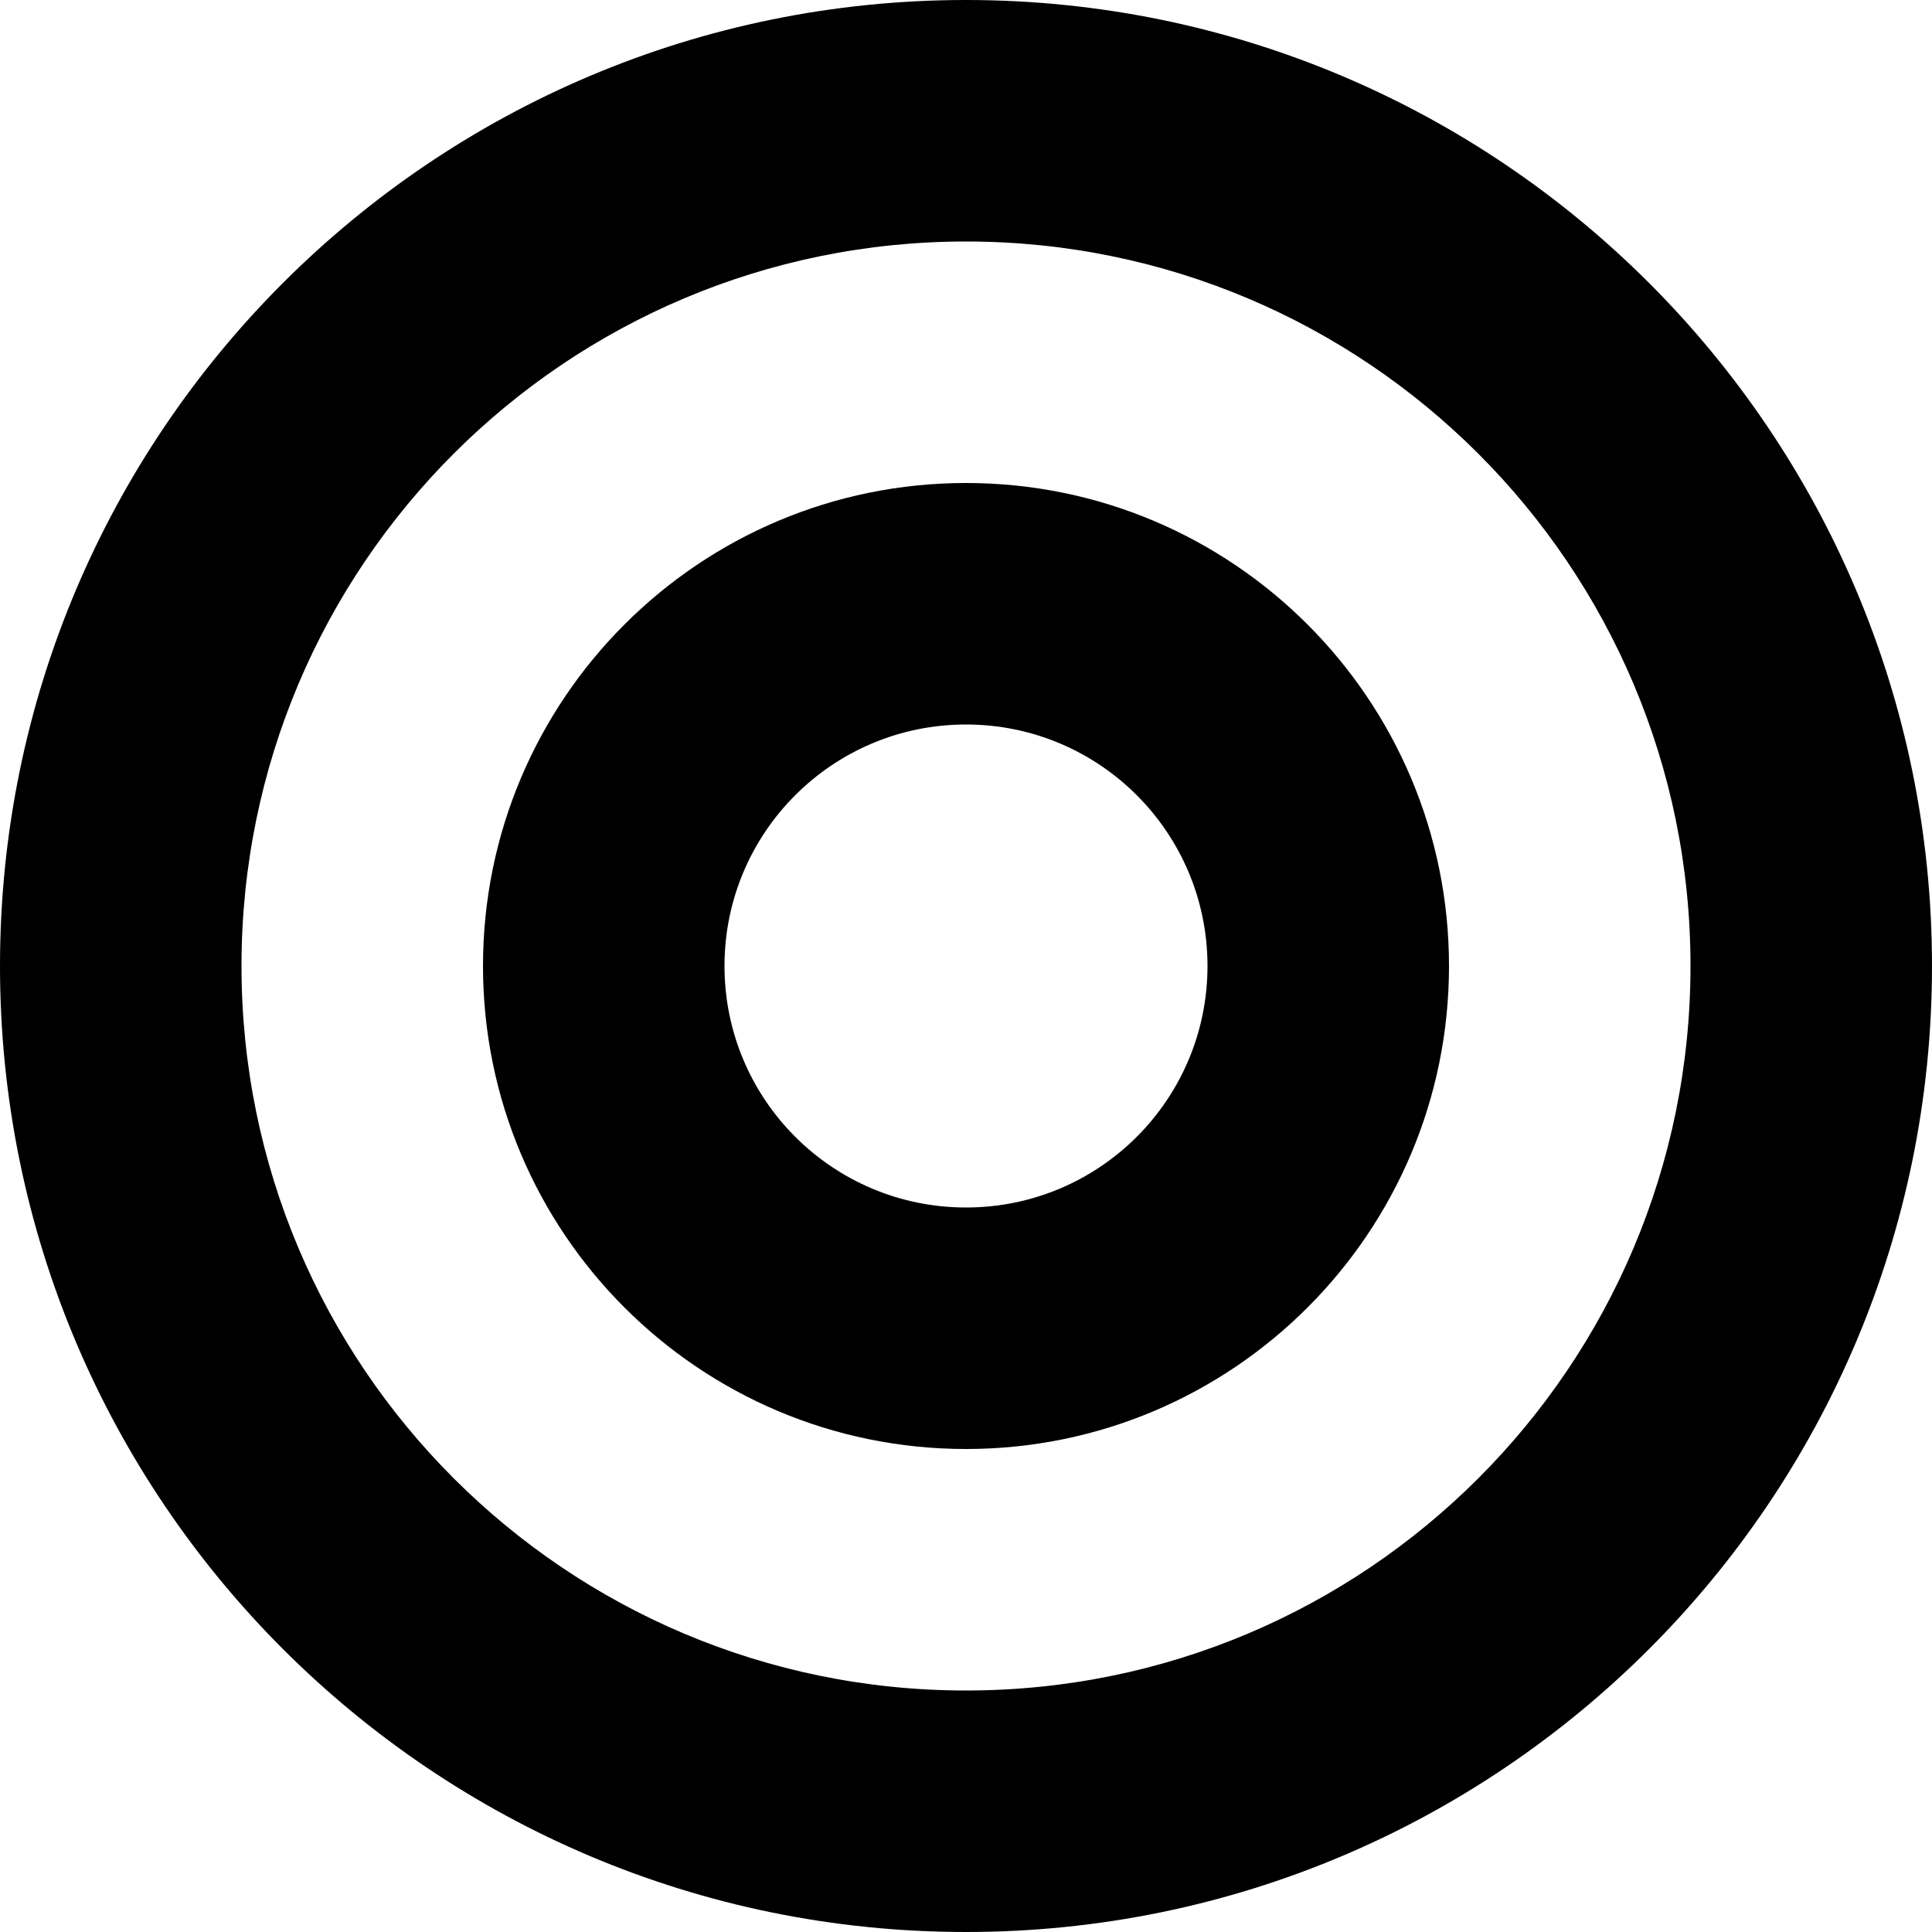
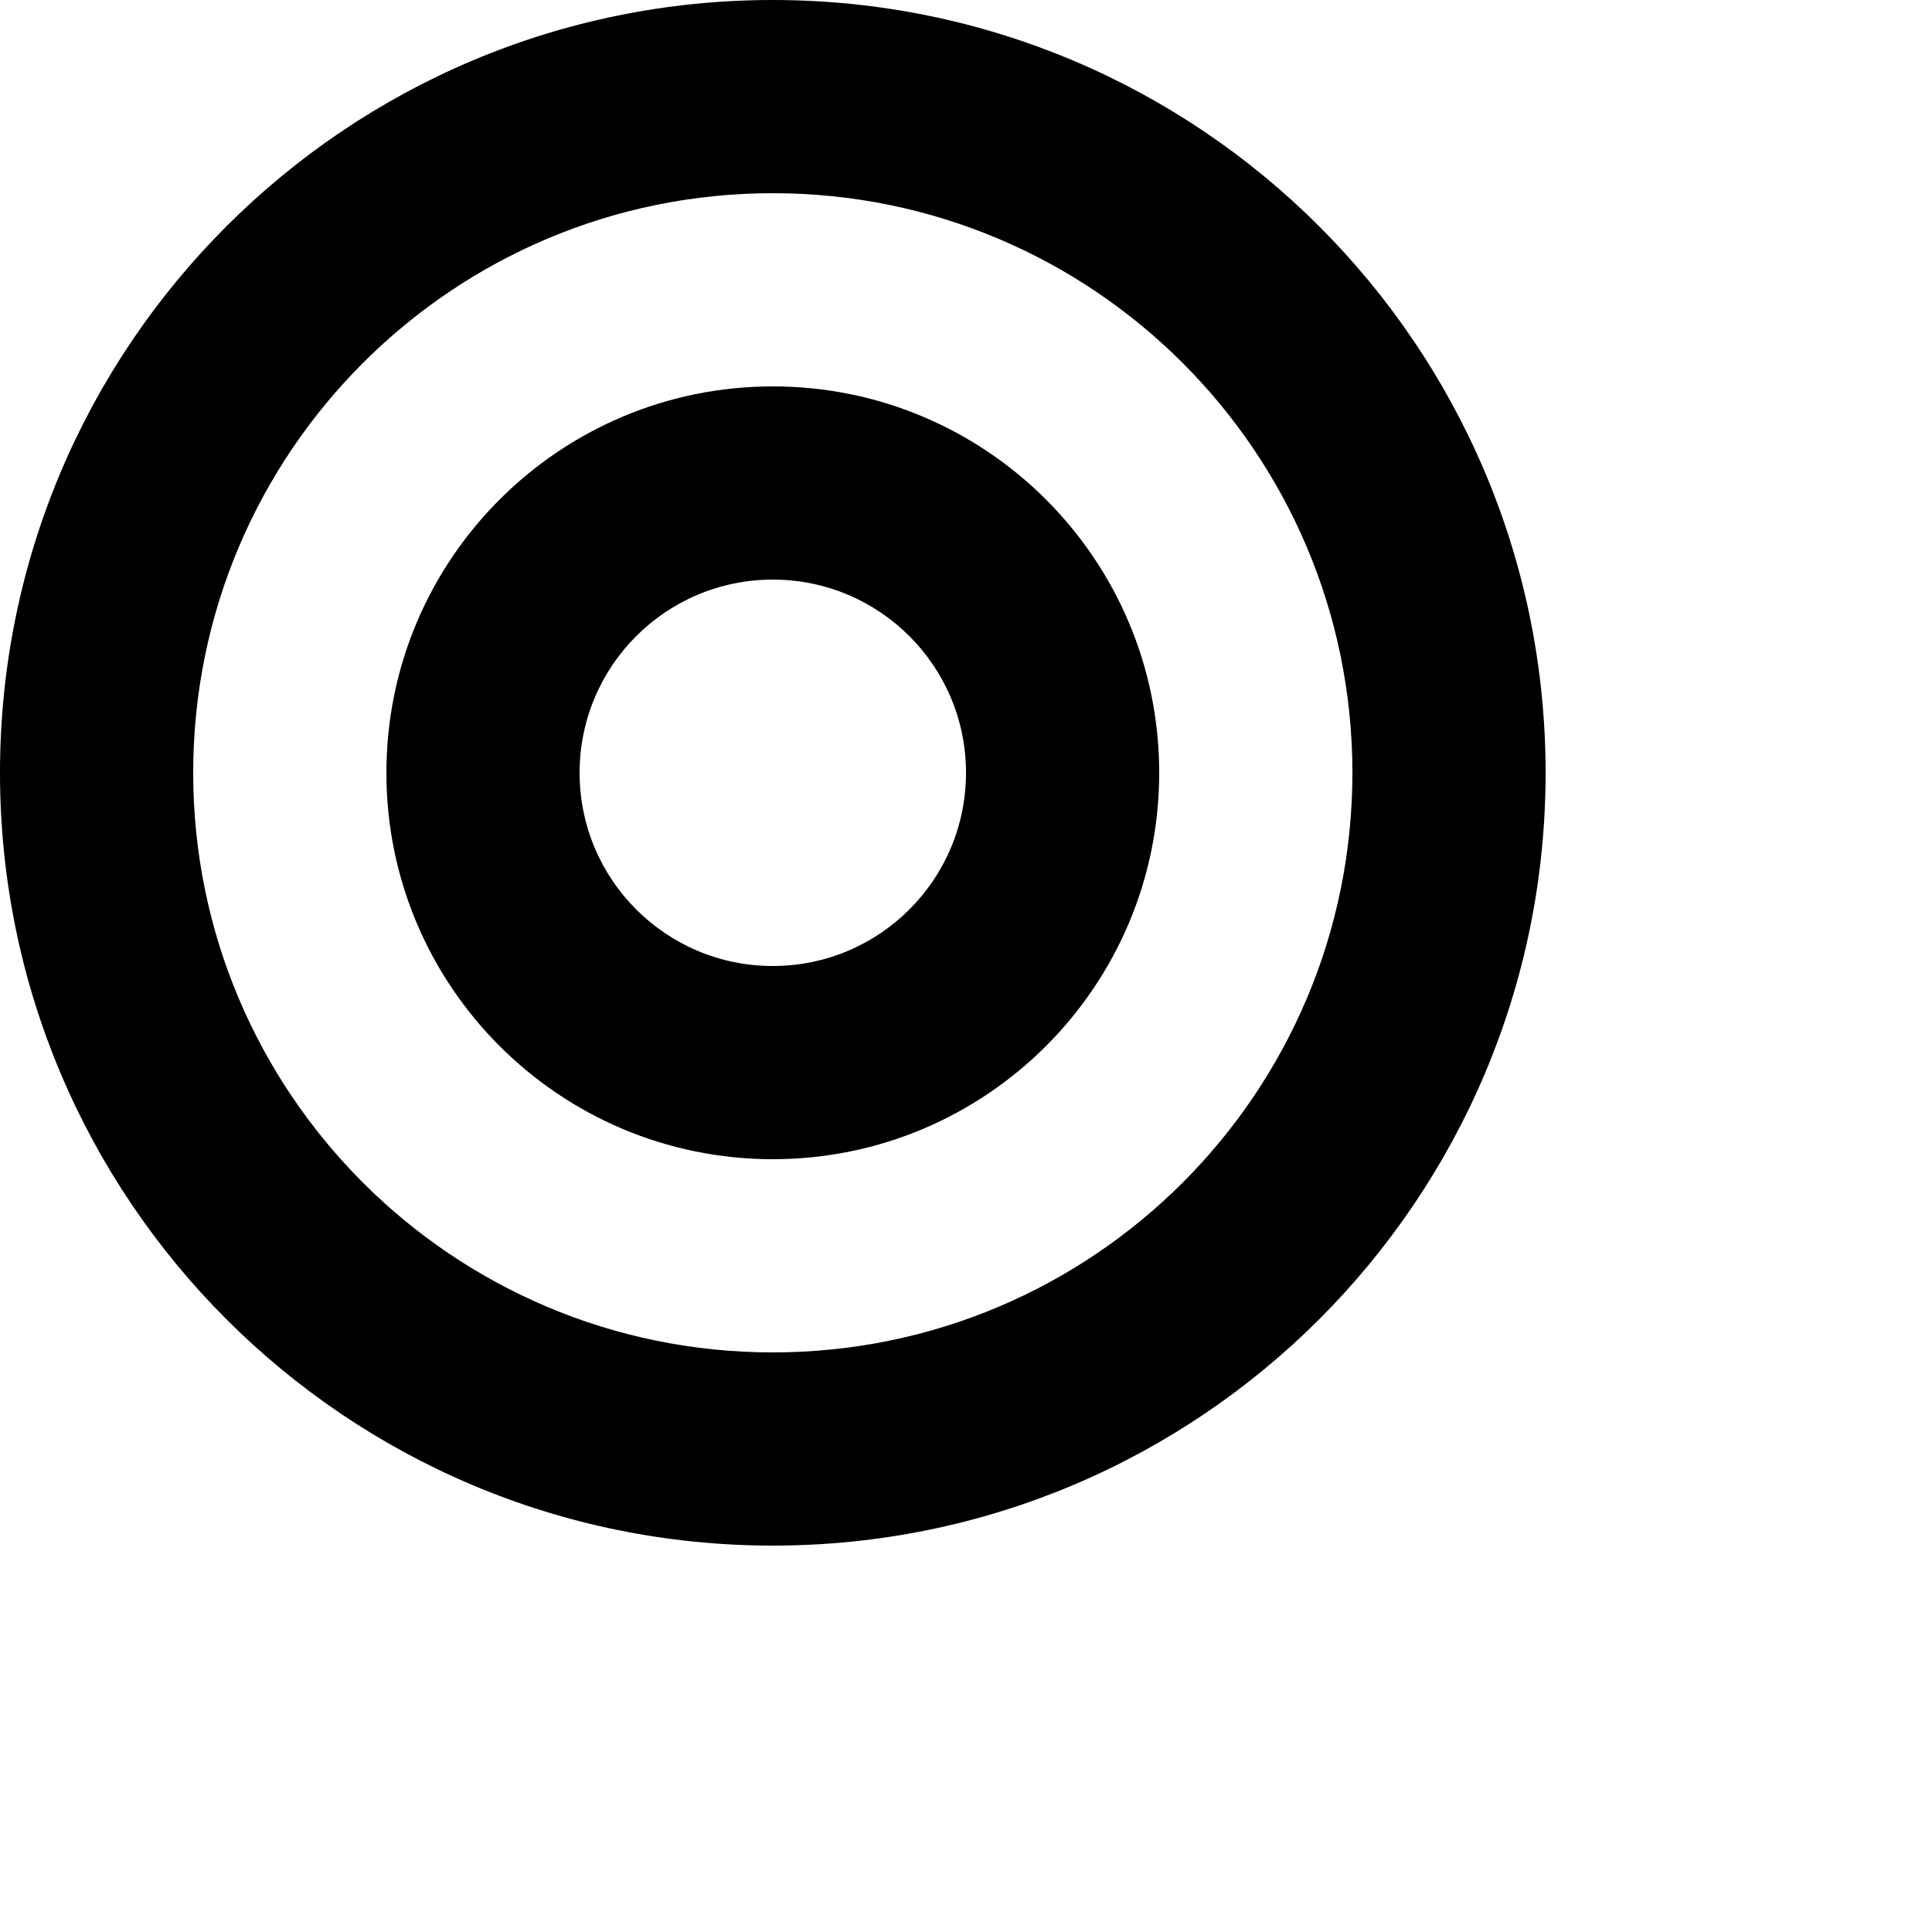
- <svg xmlns="http://www.w3.org/2000/svg" viewBox="0 0 16 16">
+ <svg xmlns="http://www.w3.org/2000/svg" viewBox="0 0 20 20">
  <path clip-rule="evenodd" d="M8 4C5.791 4 4 5.791 4 8C4 10.209 5.791 12 8 12C10.209 12 12 10.209 12 8C12 5.791 10.209 4 8 4ZM6 8C6 6.895 6.895 6 8 6C9.105 6 10 6.895 10 8C10 9.105 9.105 10 8 10C6.895 10 6 9.105 6 8Z" />
  <path clip-rule="evenodd" d="M8 0C3.582 0 0 3.582 0 8C0 12.418 3.582 16 8 16C12.418 16 16 12.418 16 8C16 3.582 12.418 0 8 0ZM2 8C2 4.686 4.686 2 8 2C11.314 2 14 4.686 14 8C14 11.314 11.314 14 8 14C4.686 14 2 11.314 2 8Z" />
</svg>
